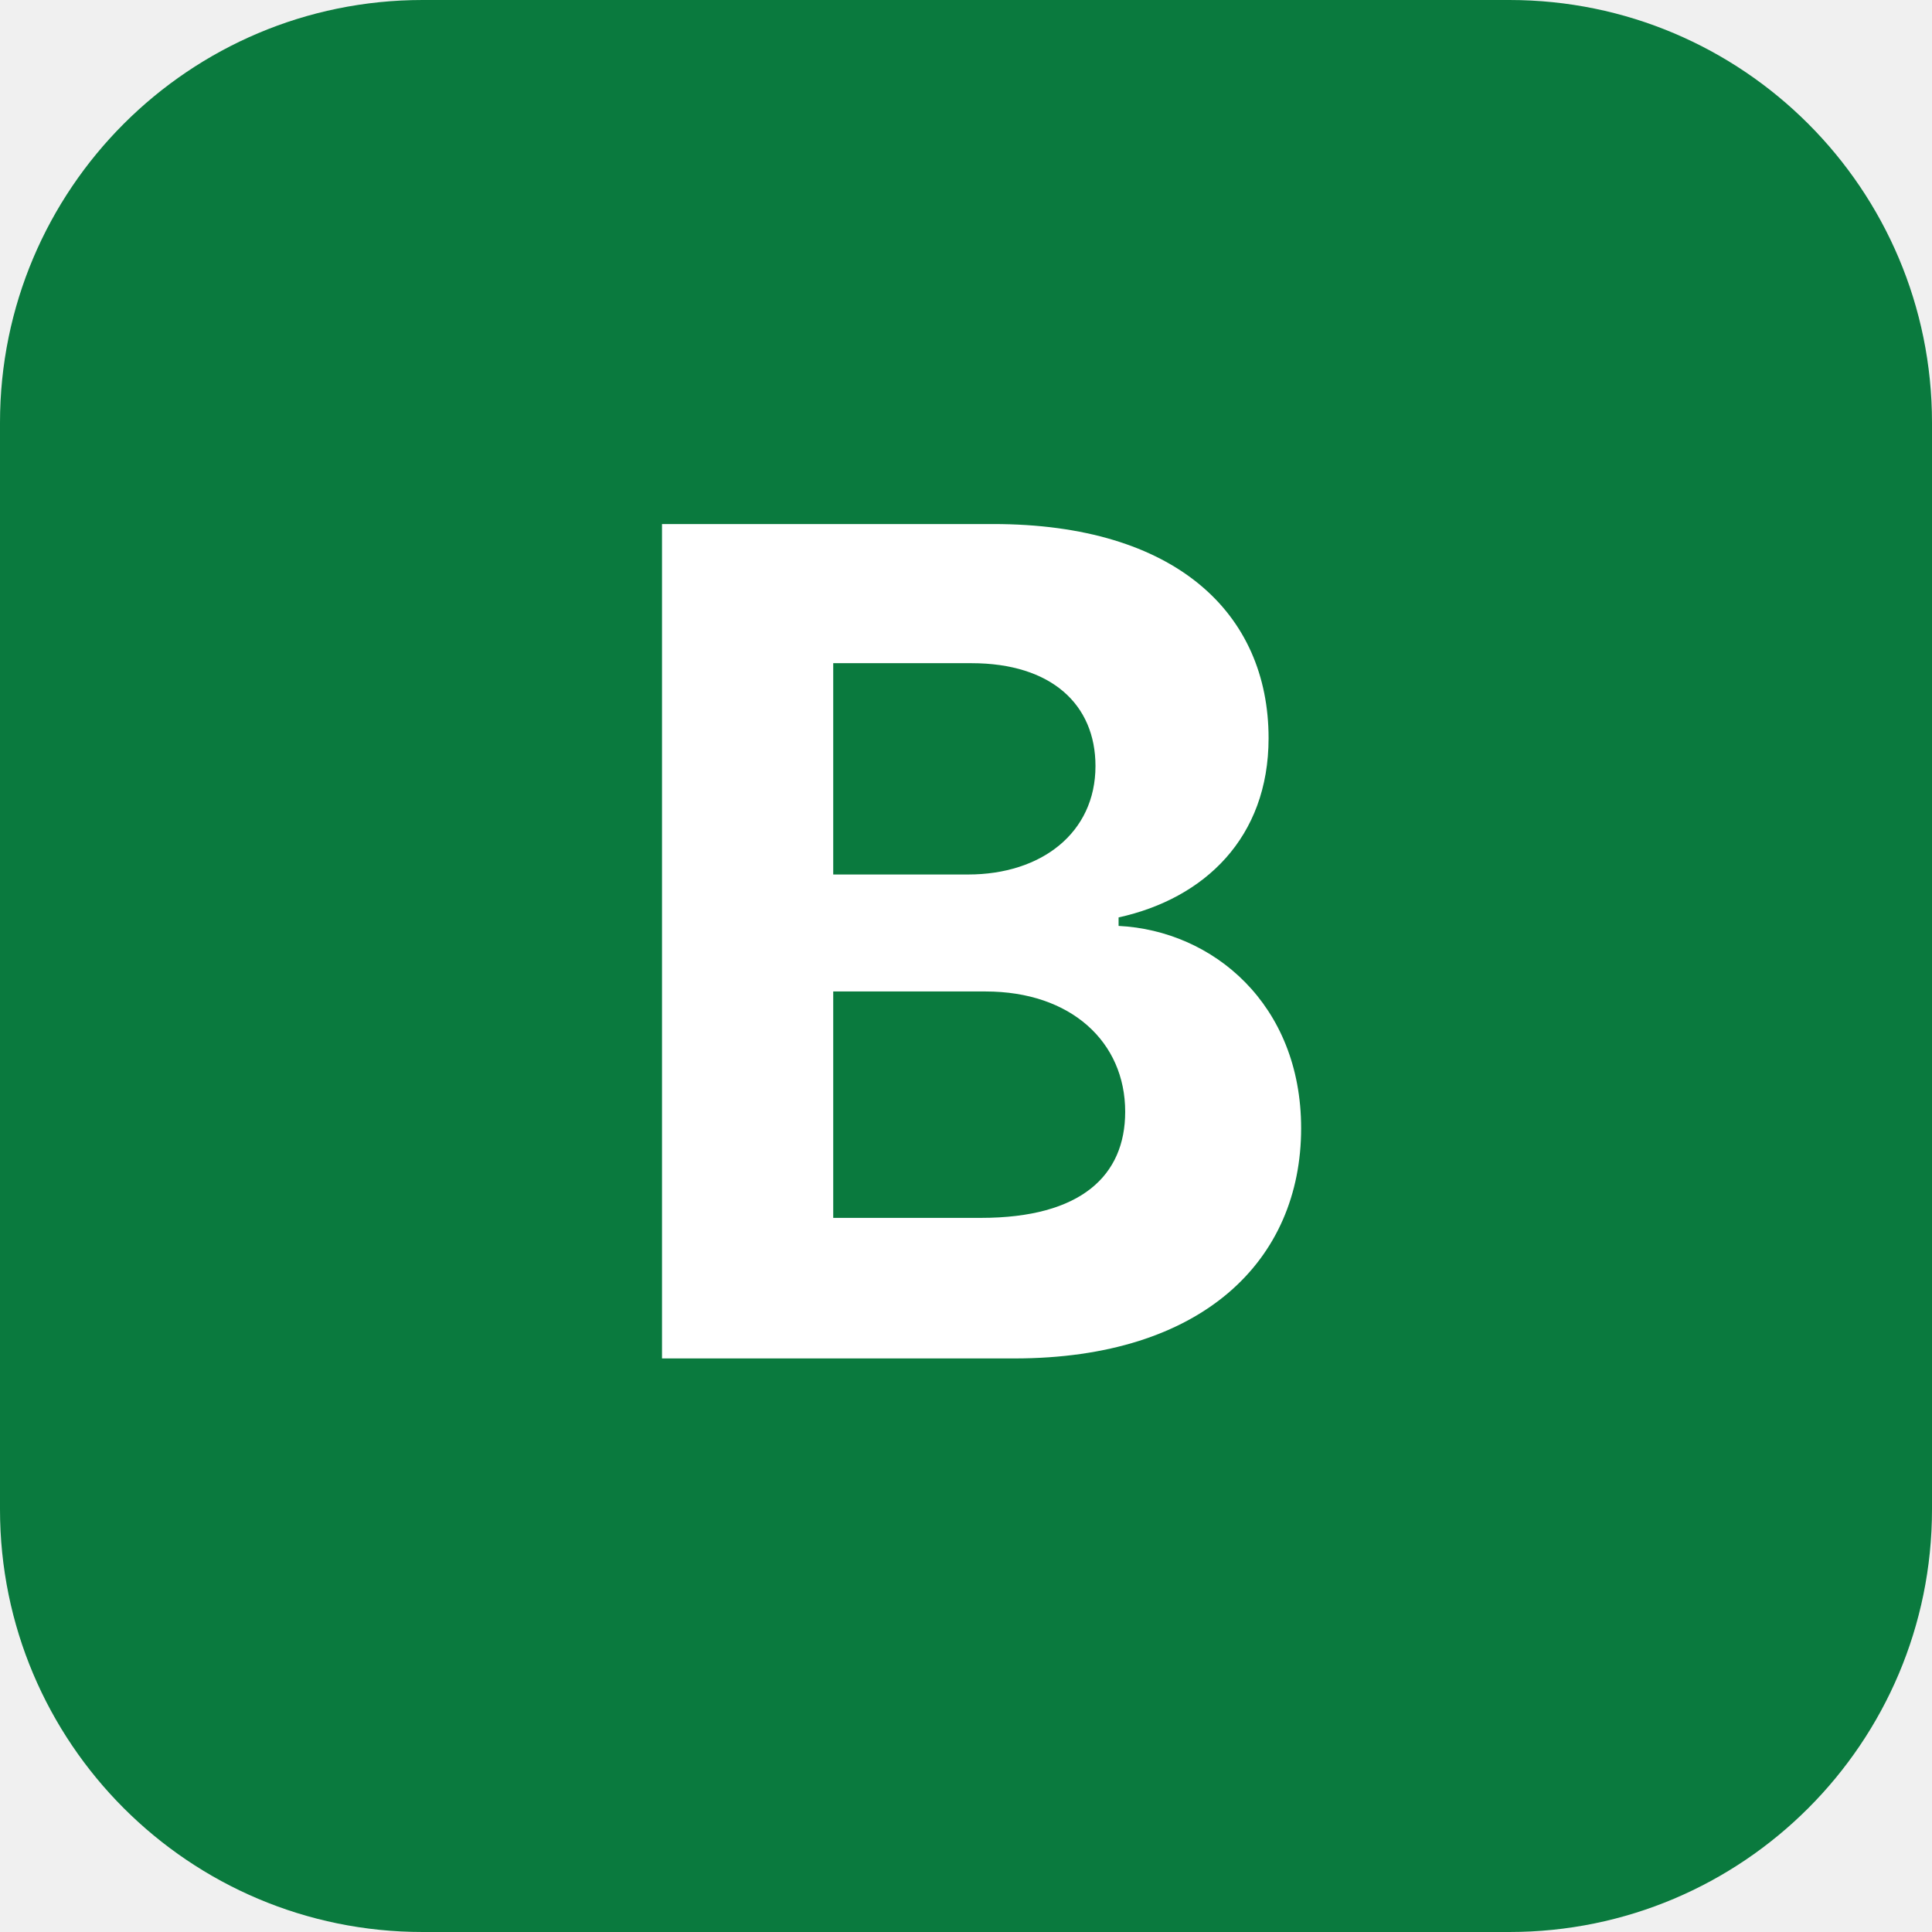
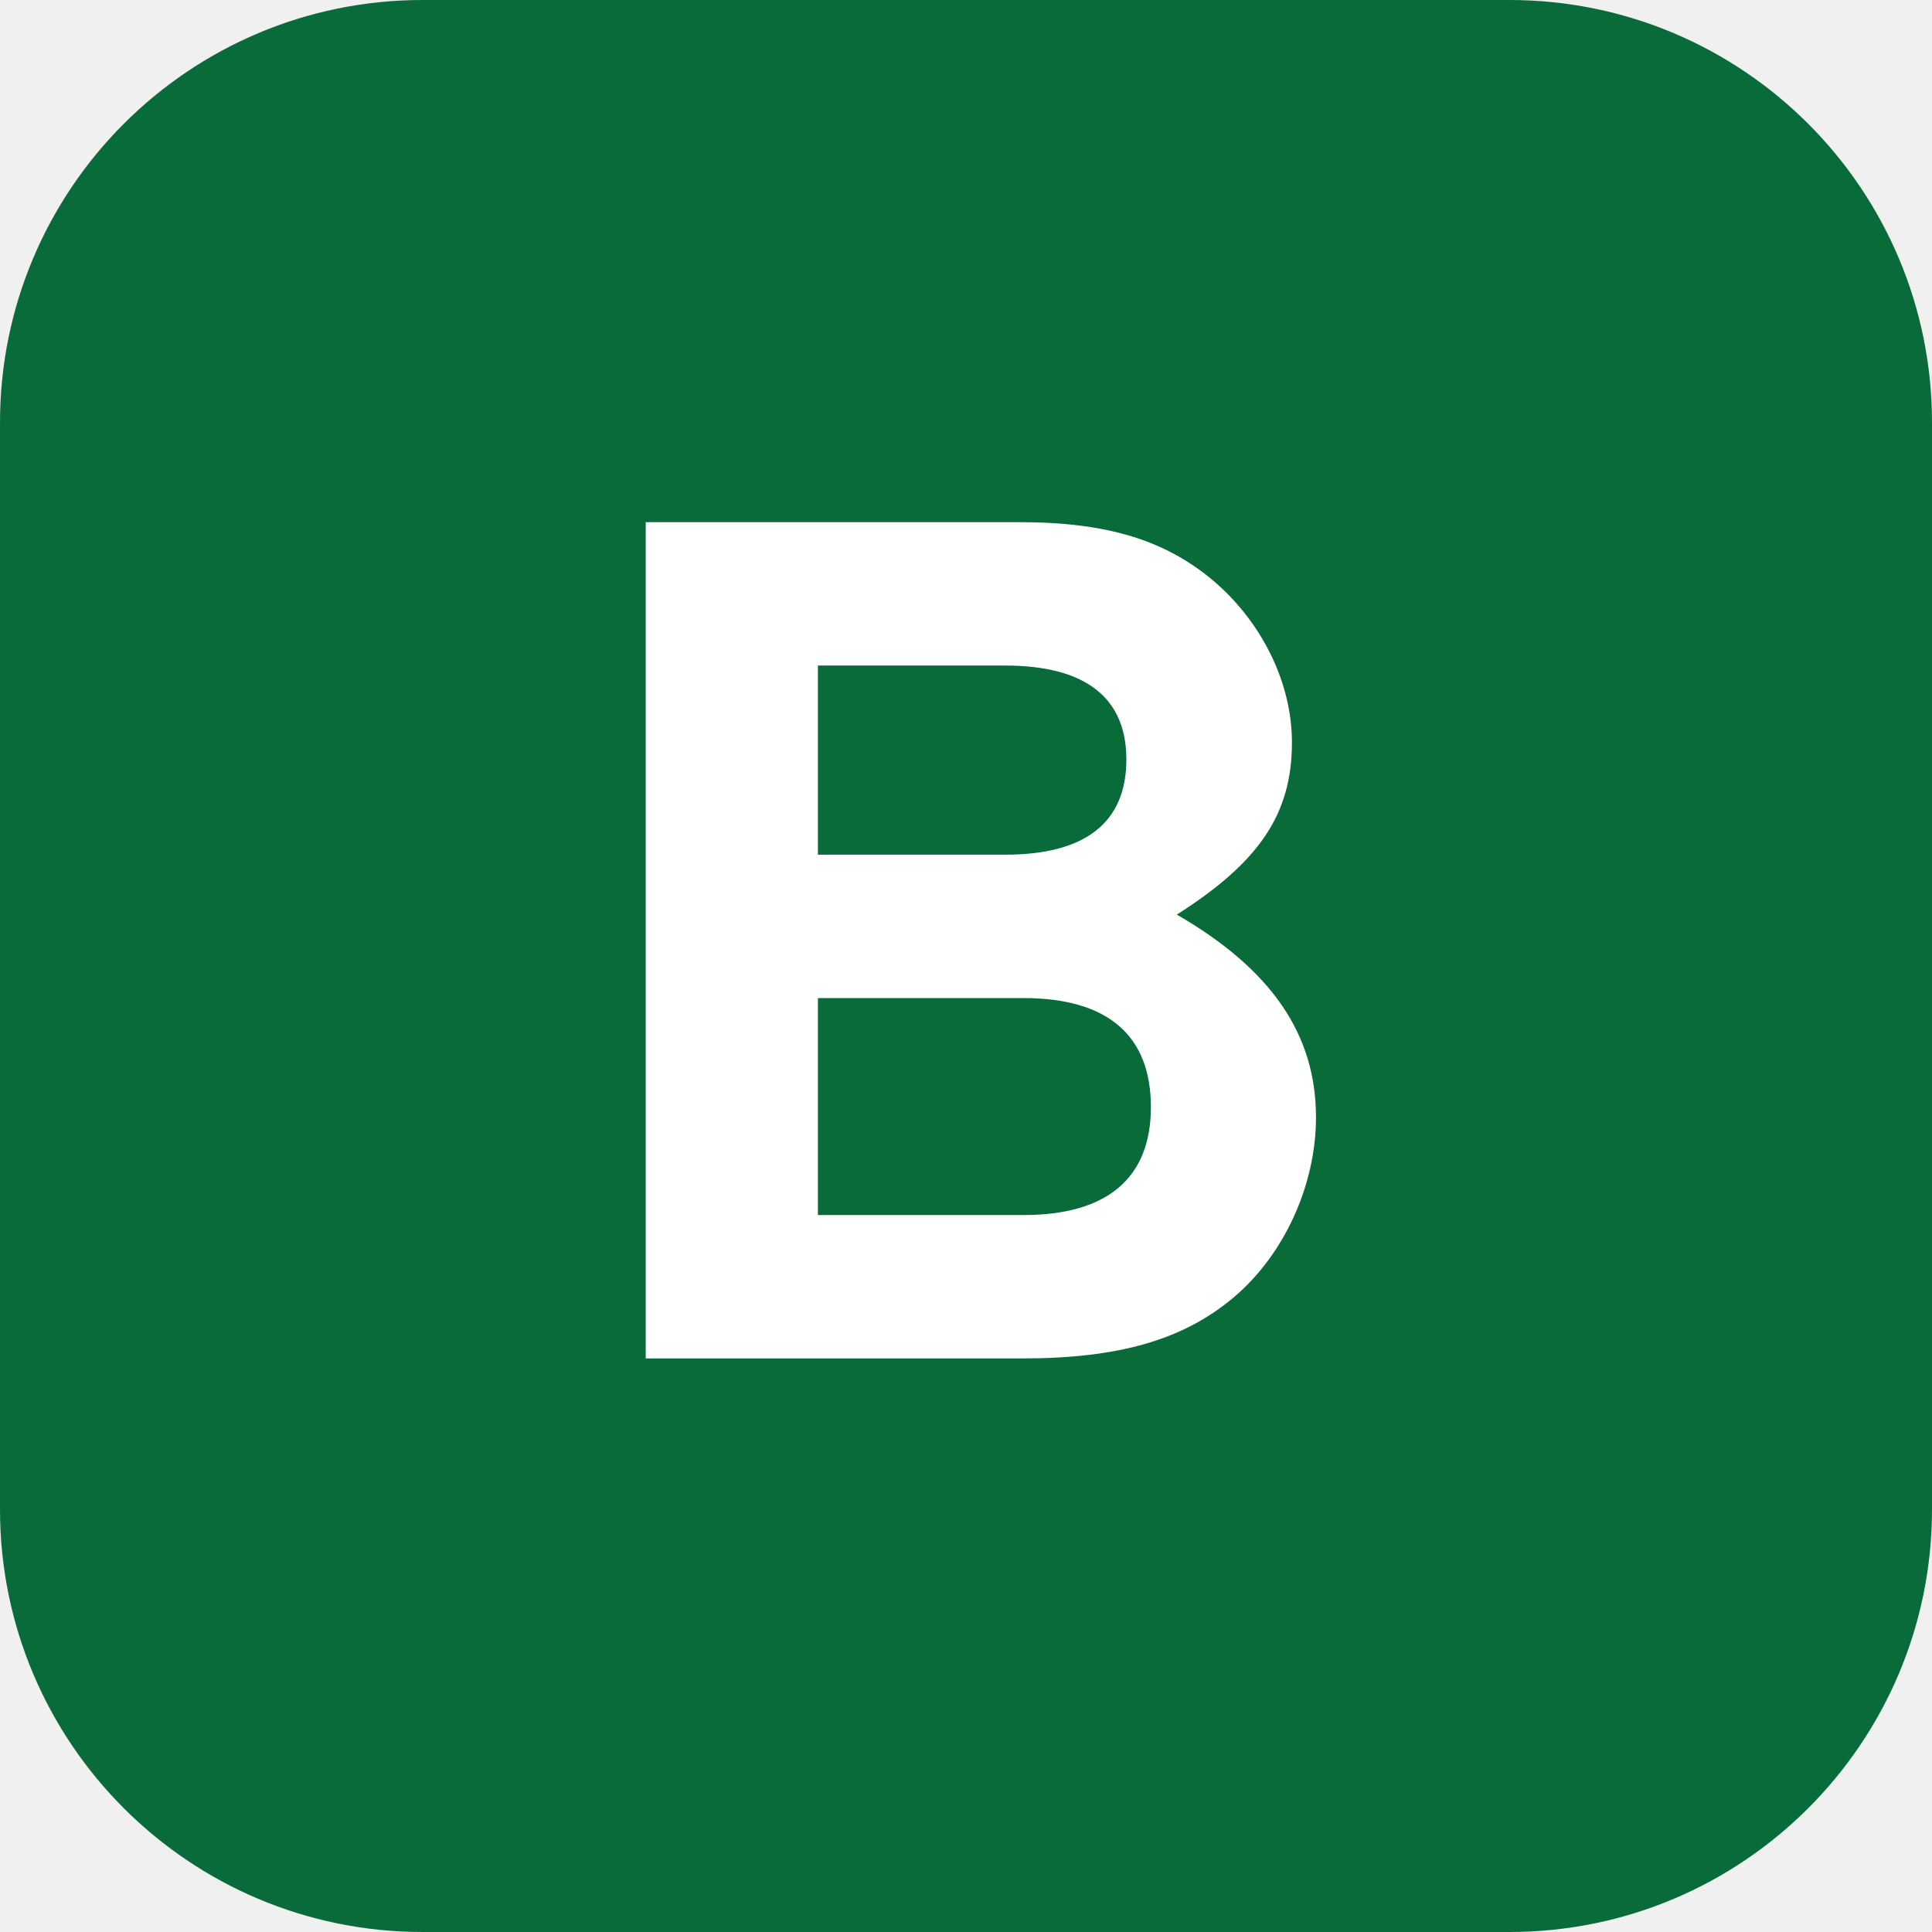
<svg xmlns="http://www.w3.org/2000/svg" viewBox="0 0 64 64">
-   <rect width="64" height="64" rx="14" fill="#0a7a3e" />
-   <text x="32" y="45" text-anchor="middle" font-family="Inter,-apple-system,Helvetica,Arial,sans-serif" font-weight="700" font-size="38" fill="#fff">B</text>
+   <rect width="64" height="64" rx="14" fill="#0a6b3a" />
+   <text x="32" y="45" text-anchor="middle" font-family="Archivo,-apple-system,Helvetica,Arial,sans-serif" font-weight="700" font-size="38" fill="#fff">B</text>
</svg>
